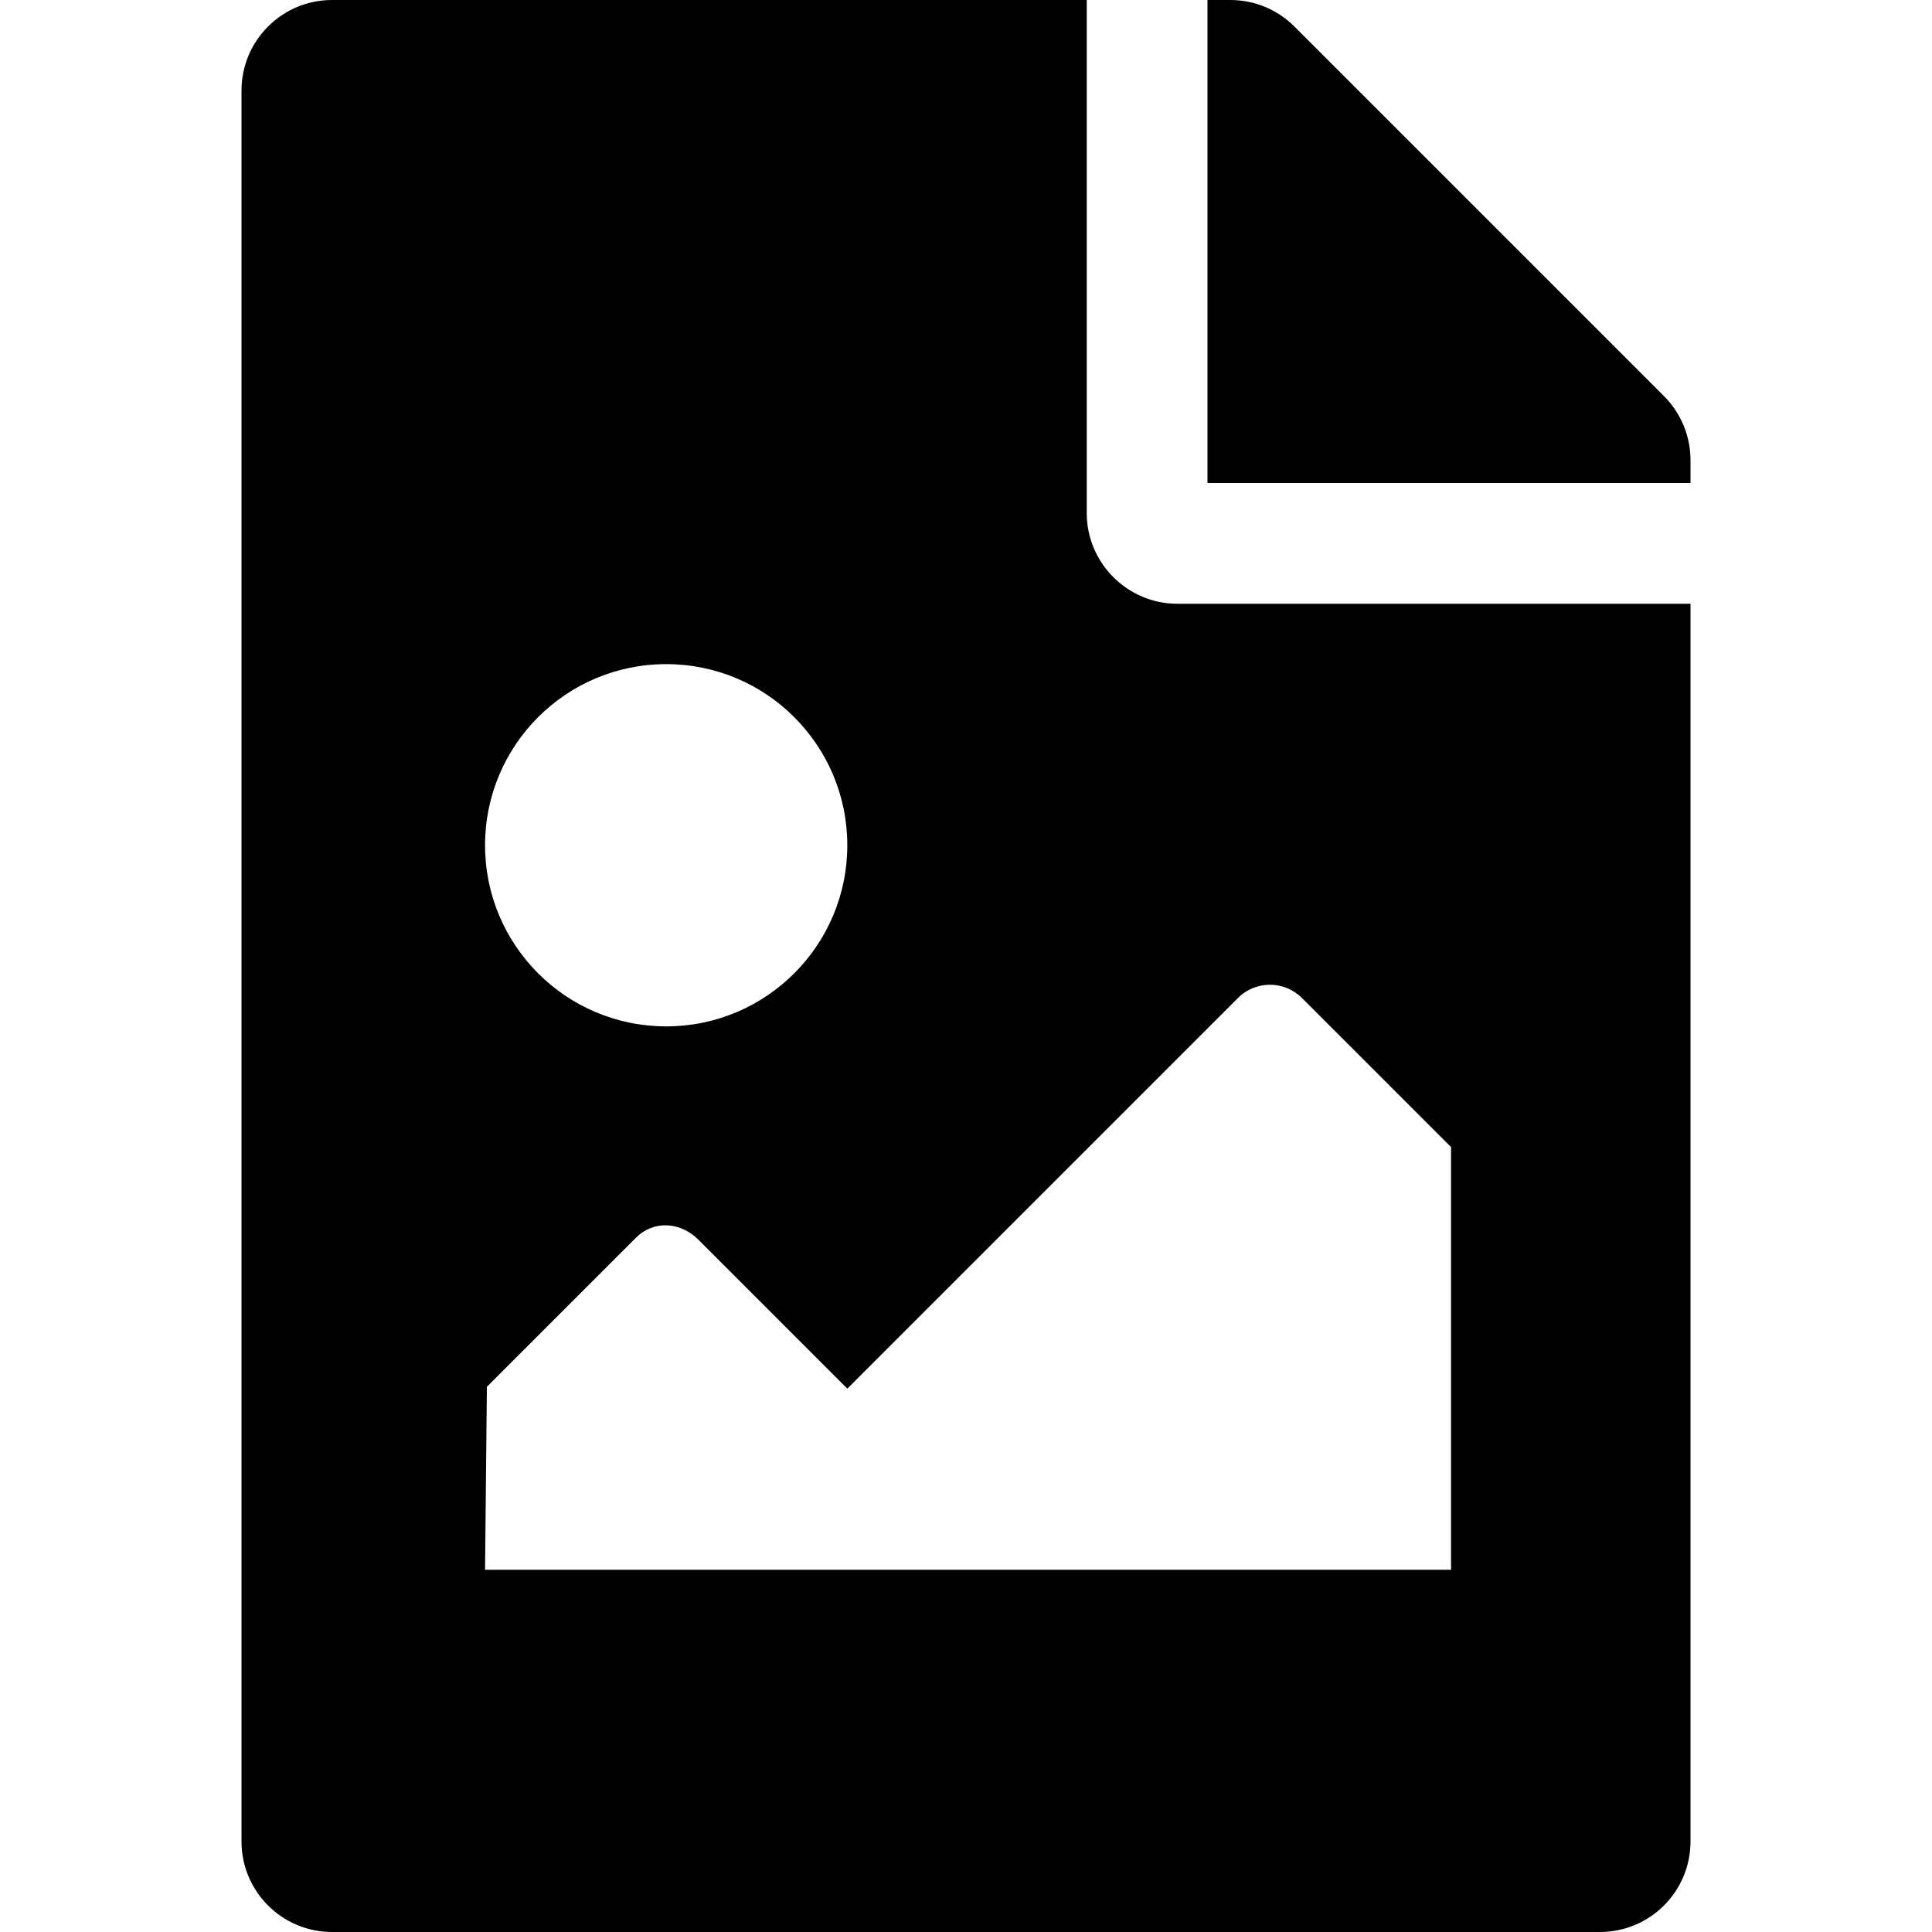
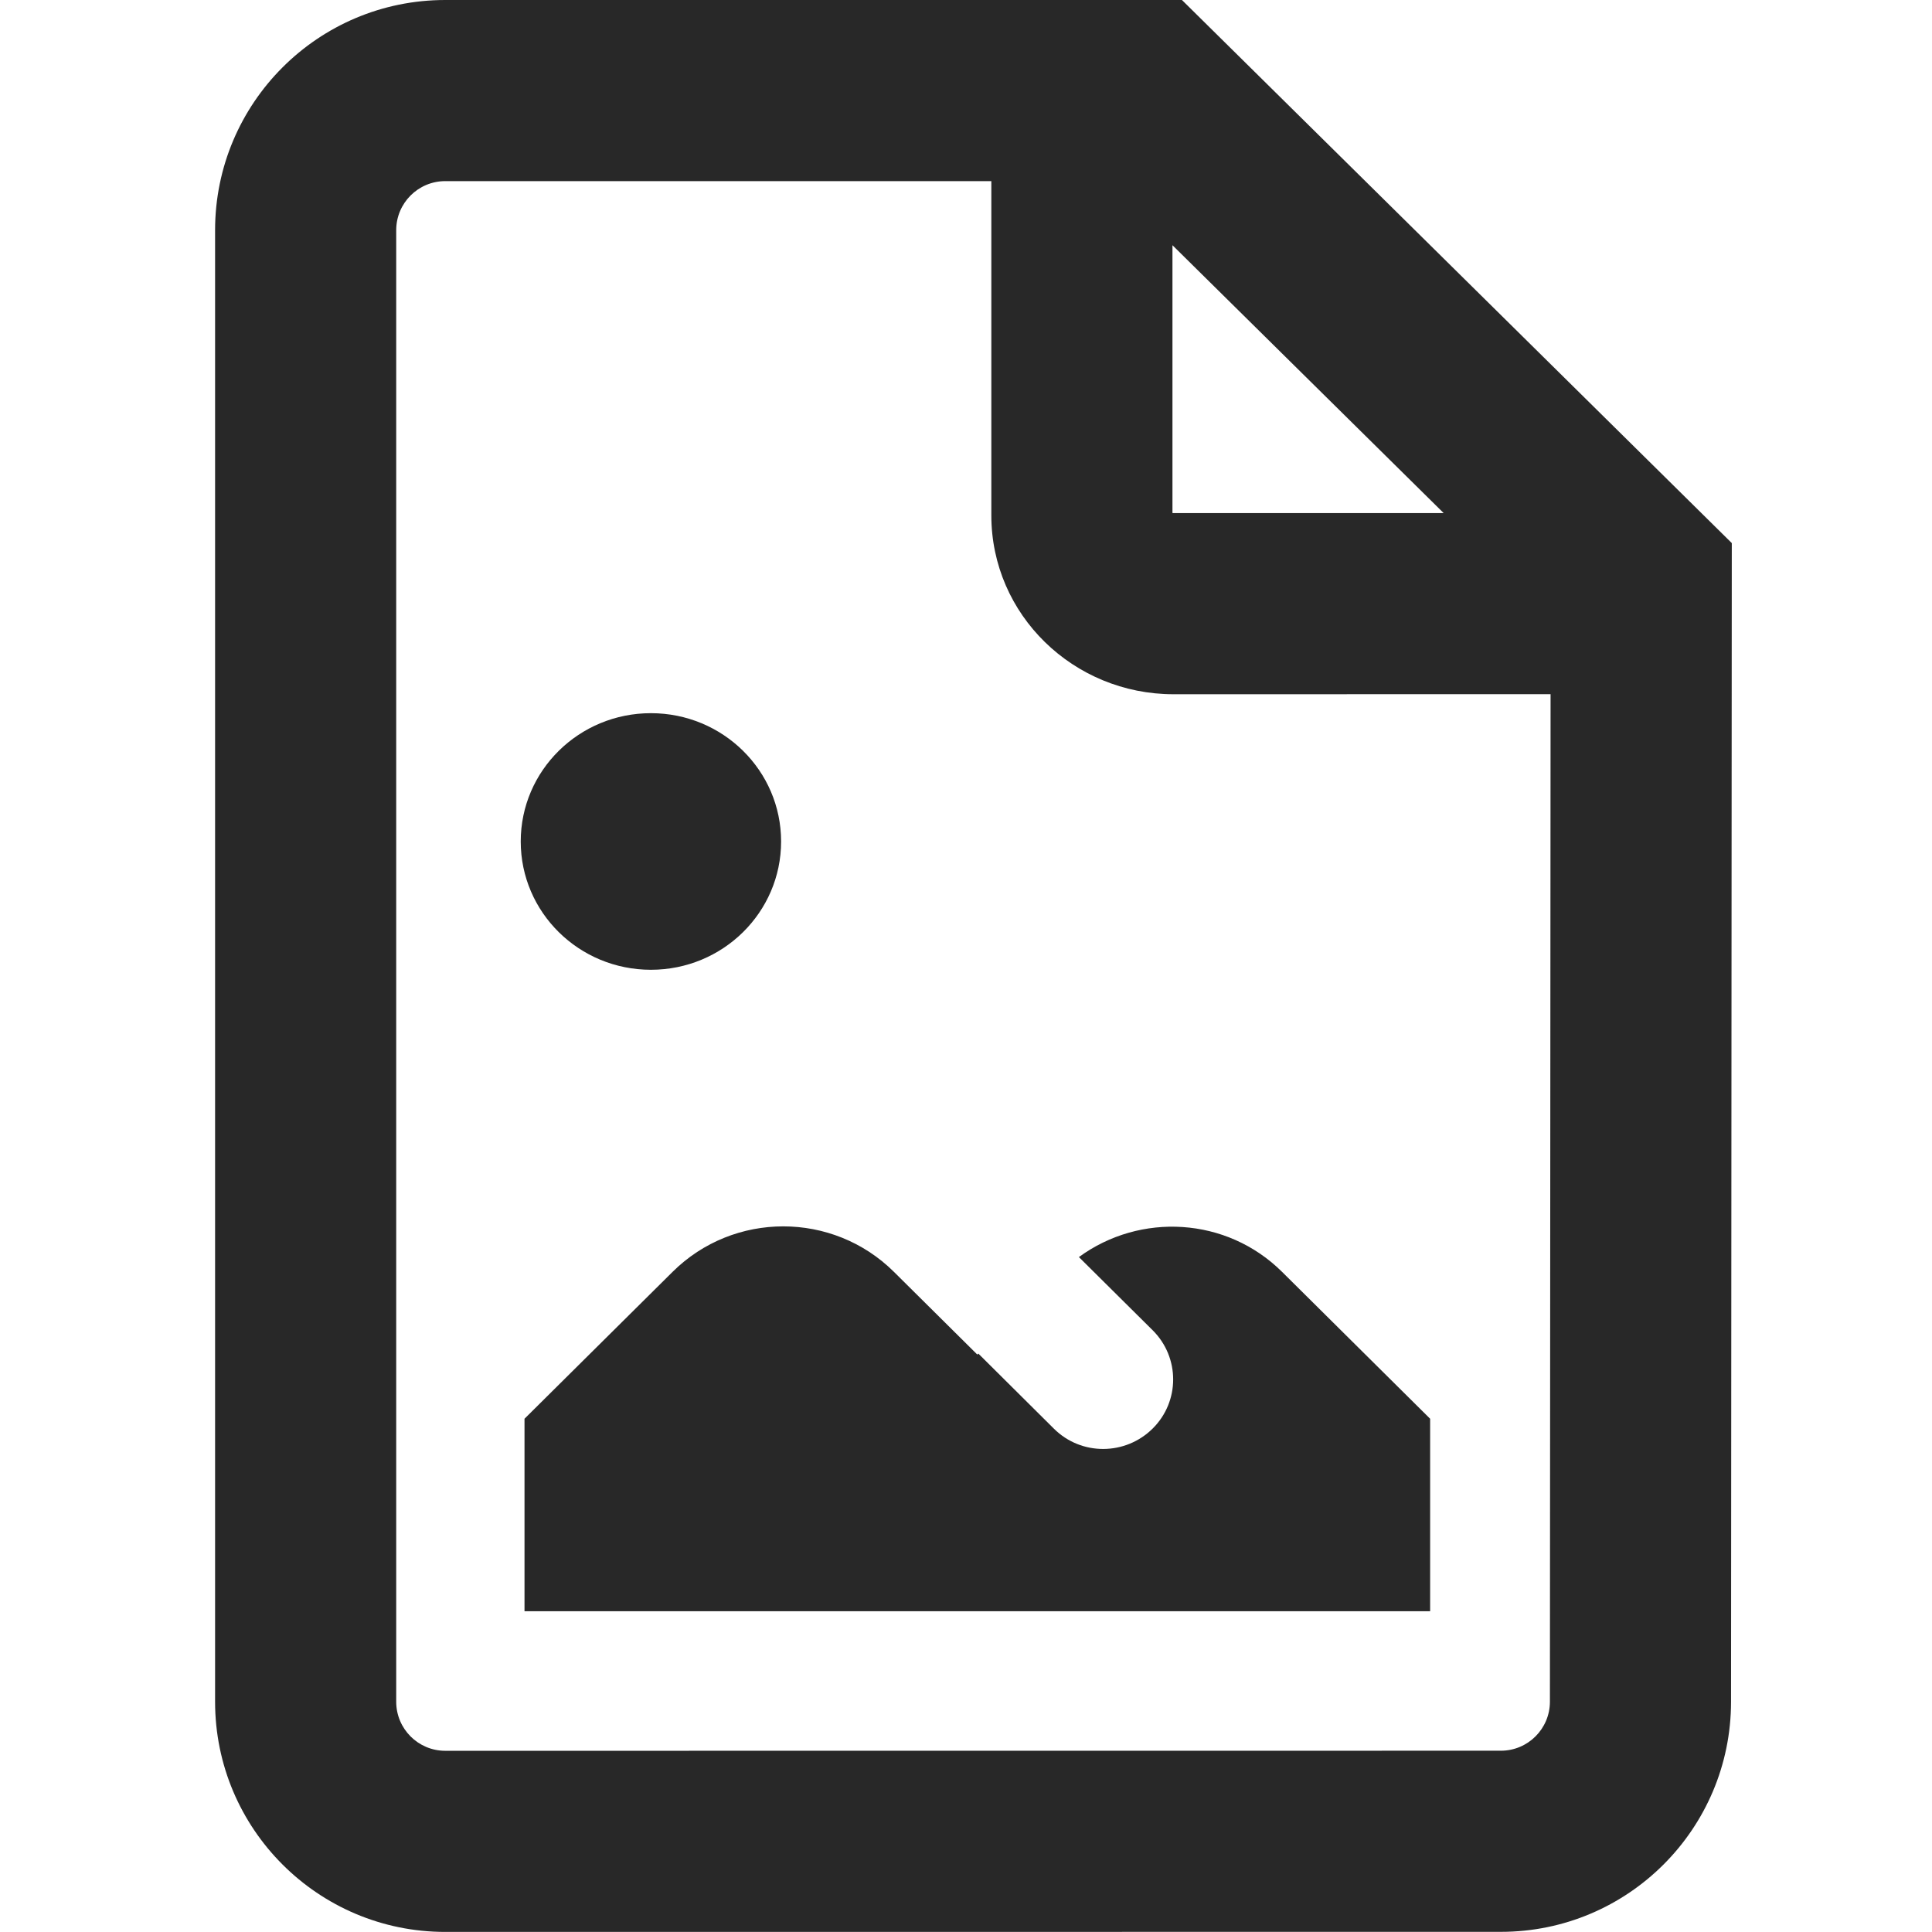
- <svg xmlns="http://www.w3.org/2000/svg" aria-hidden="true" focusable="false" data-prefix="fas" data-icon="file-image" role="img" viewBox="0 0 512 512">
-   <path fill="currentColor" d="M448 121.941V128H320V0h6.059a24 24 0 0 1 16.97 7.029l97.941 97.941a24.002 24.002 0 0 1 7.03 16.971zM312 160c-13.2 0-24-10.8-24-24V0H88C74.745 0 64 10.745 64 24v464c0 13.255 10.745 24 24 24h336c13.255 0 24-10.745 24-24V160H312z m-135.455 16c26.51 0 48 21.49 48 48s-21.49 48-48 48-48-21.49-48-48 21.491-48 48-48z m208 240h-256l0.485-48.485L168.545 328c4.686-4.686 11.799-4.201 16.485 0.485L224.545 368 328.06 264.485c4.686-4.686 12.284-4.686 16.971 0L384.545 304v112z" />
+ <svg xmlns="http://www.w3.org/2000/svg" width="512px" height="512px" viewBox="0 0 512 512" version="1.1">
+   <g id="file-image" stroke="none" stroke-width="1" fill="none" fill-rule="evenodd">
+     <path d="M310.714,64.984 L310.714,135.957 C310.783,135.971 310.866,135.979 310.967,135.979 L382.582,135.968 L310.714,64.984 Z M410.918,183.963 L310.971,183.979 C284.508,183.979 262.714,162.951 262.714,136.574 L262.714,48 L118,48 C110.82,48 105,53.82 105,61 L105,450.979 C105,458.159 110.82,463.979 117.998,463.979 L397.744,463.958 C404.921,463.958 410.74,458.142 410.744,450.964 L410.918,183.963 Z M118,0 L313.226,7.99360578e-15 L458.945,143.924 L458.938,153.962 L458.744,450.993 C458.725,484.669 431.42,511.958 397.746,511.958 L118,511.979 C84.311,511.979 57,484.669 57,450.979 L57,61 C57,27.311 84.311,5.85642645e-15 118,0 Z" id="Combined-Shape" fill="#282828" />
+     <path d="M172.5,189 C191.561,189 207,204.215 207,223 C207,241.785 191.561,257 172.5,257 C153.439,257 138,241.785 138,223 C138,204.215 153.439,189 172.5,189 Z M207.571,325 C218.187,325 228.802,329.022 236.902,337.057 L259,358.978 L259.268,358.712 L279.324,378.641 C286.558,385.817 298.239,385.75 305.473,378.574 C312.708,371.398 312.708,359.728 305.473,352.534 L285.92,333.137 C302.153,321.263 325.062,322.477 339.759,337.057 L379,375.983 L379,427 L139,427 L139,375.983 L178.241,337.057 C186.341,329.022 196.956,325 207.571,325 Z" id="Shape" fill="#282828" />
+   </g>
</svg>
